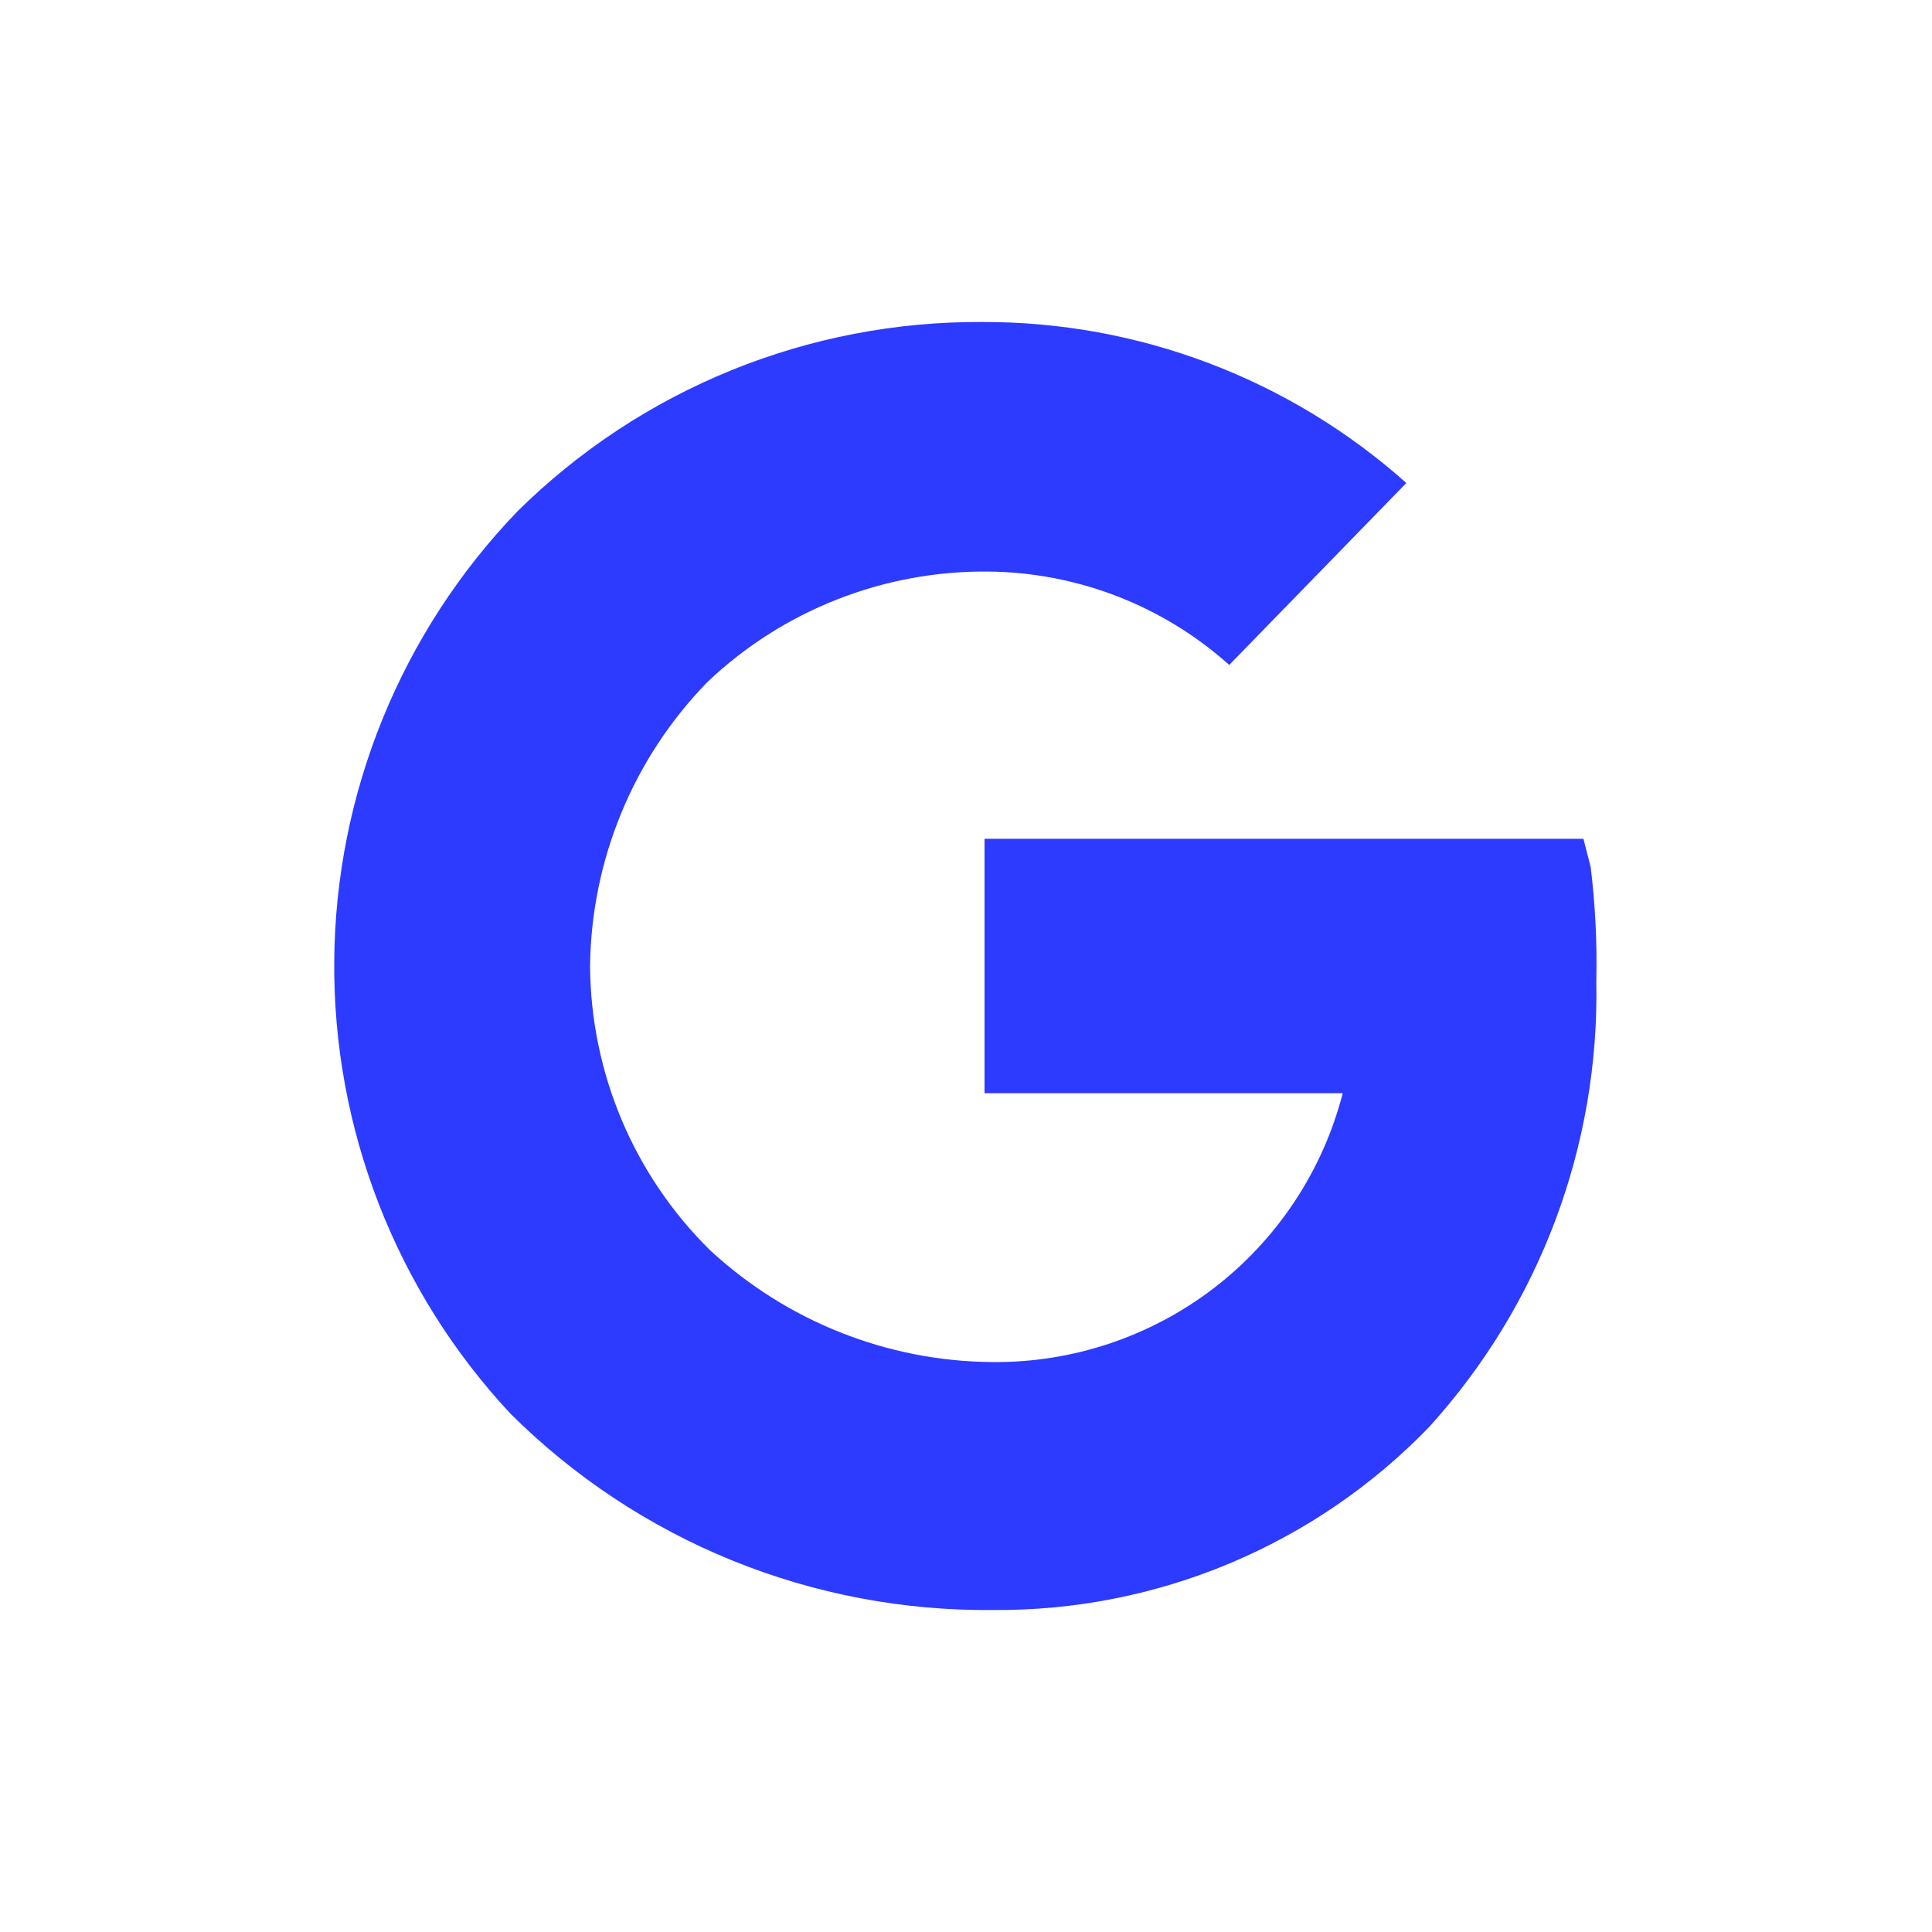
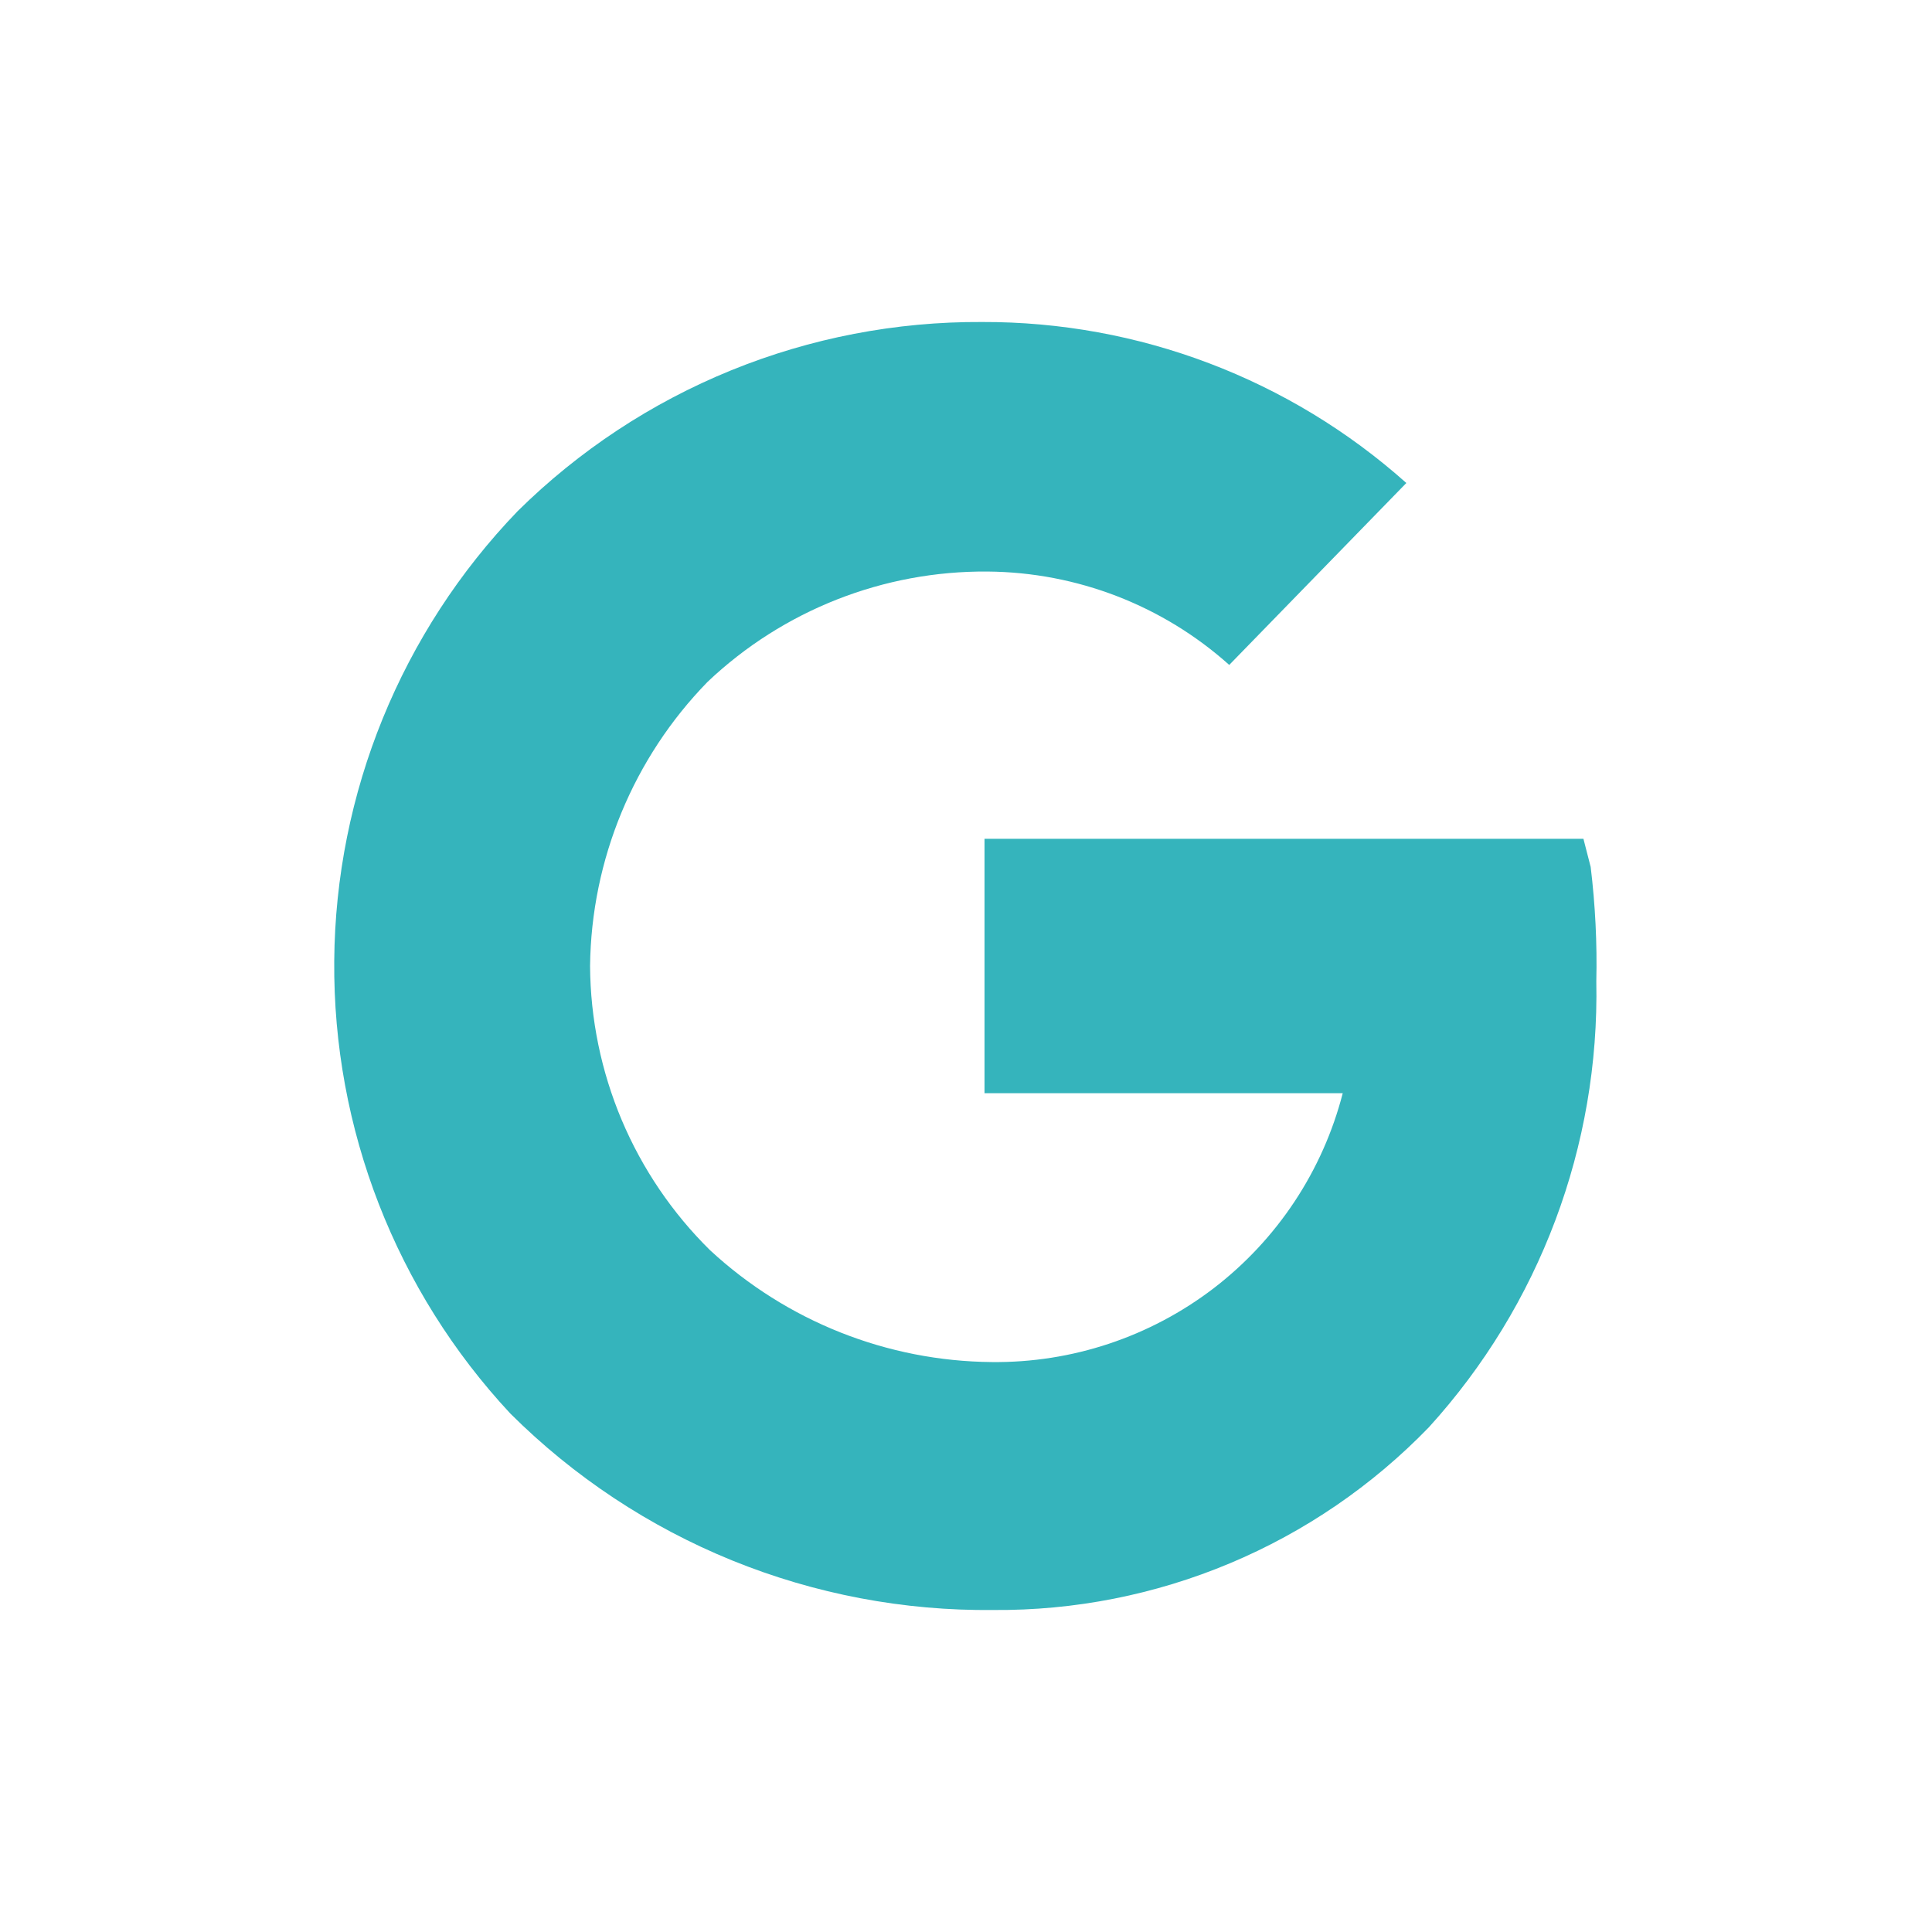
- <svg xmlns="http://www.w3.org/2000/svg" width="25px" height="25px" viewBox="0 0 24 24" fill="#2C3BFF">
+ <svg xmlns="http://www.w3.org/2000/svg" width="25px" height="25px" viewBox="0 0 24 24" fill="#35b4bc">
  <path d="M19.76 10.77L19.67 10.42H12.23V13.58H16.68C16.432 14.544 15.867 15.397 15.077 16.003C14.286 16.608 13.316 16.931 12.32 16.92C11.021 16.909 9.773 16.413 8.82 15.53C8.352 15.069 7.979 14.519 7.723 13.913C7.468 13.308 7.334 12.658 7.33 12C7.345 10.68 7.868 9.415 8.79 8.47C9.729 7.58 10.976 7.089 12.27 7.1C13.378 7.109 14.445 7.521 15.27 8.26L17.47 6C16.02 4.706 14.143 3.994 12.2 4C11.131 3.994 10.071 4.198 9.081 4.601C8.091 5.004 7.19 5.599 6.43 6.35C4.984 7.852 4.168 9.852 4.152 11.937C4.135 14.022 4.918 16.035 6.34 17.56C7.128 18.345 8.064 18.965 9.094 19.384C10.125 19.803 11.228 20.012 12.34 20C13.348 20.008 14.348 19.81 15.278 19.42C16.208 19.03 17.049 18.455 17.75 17.73C19.126 16.217 19.87 14.235 19.83 12.19C19.841 11.716 19.817 11.241 19.76 10.77Z" />
</svg>
